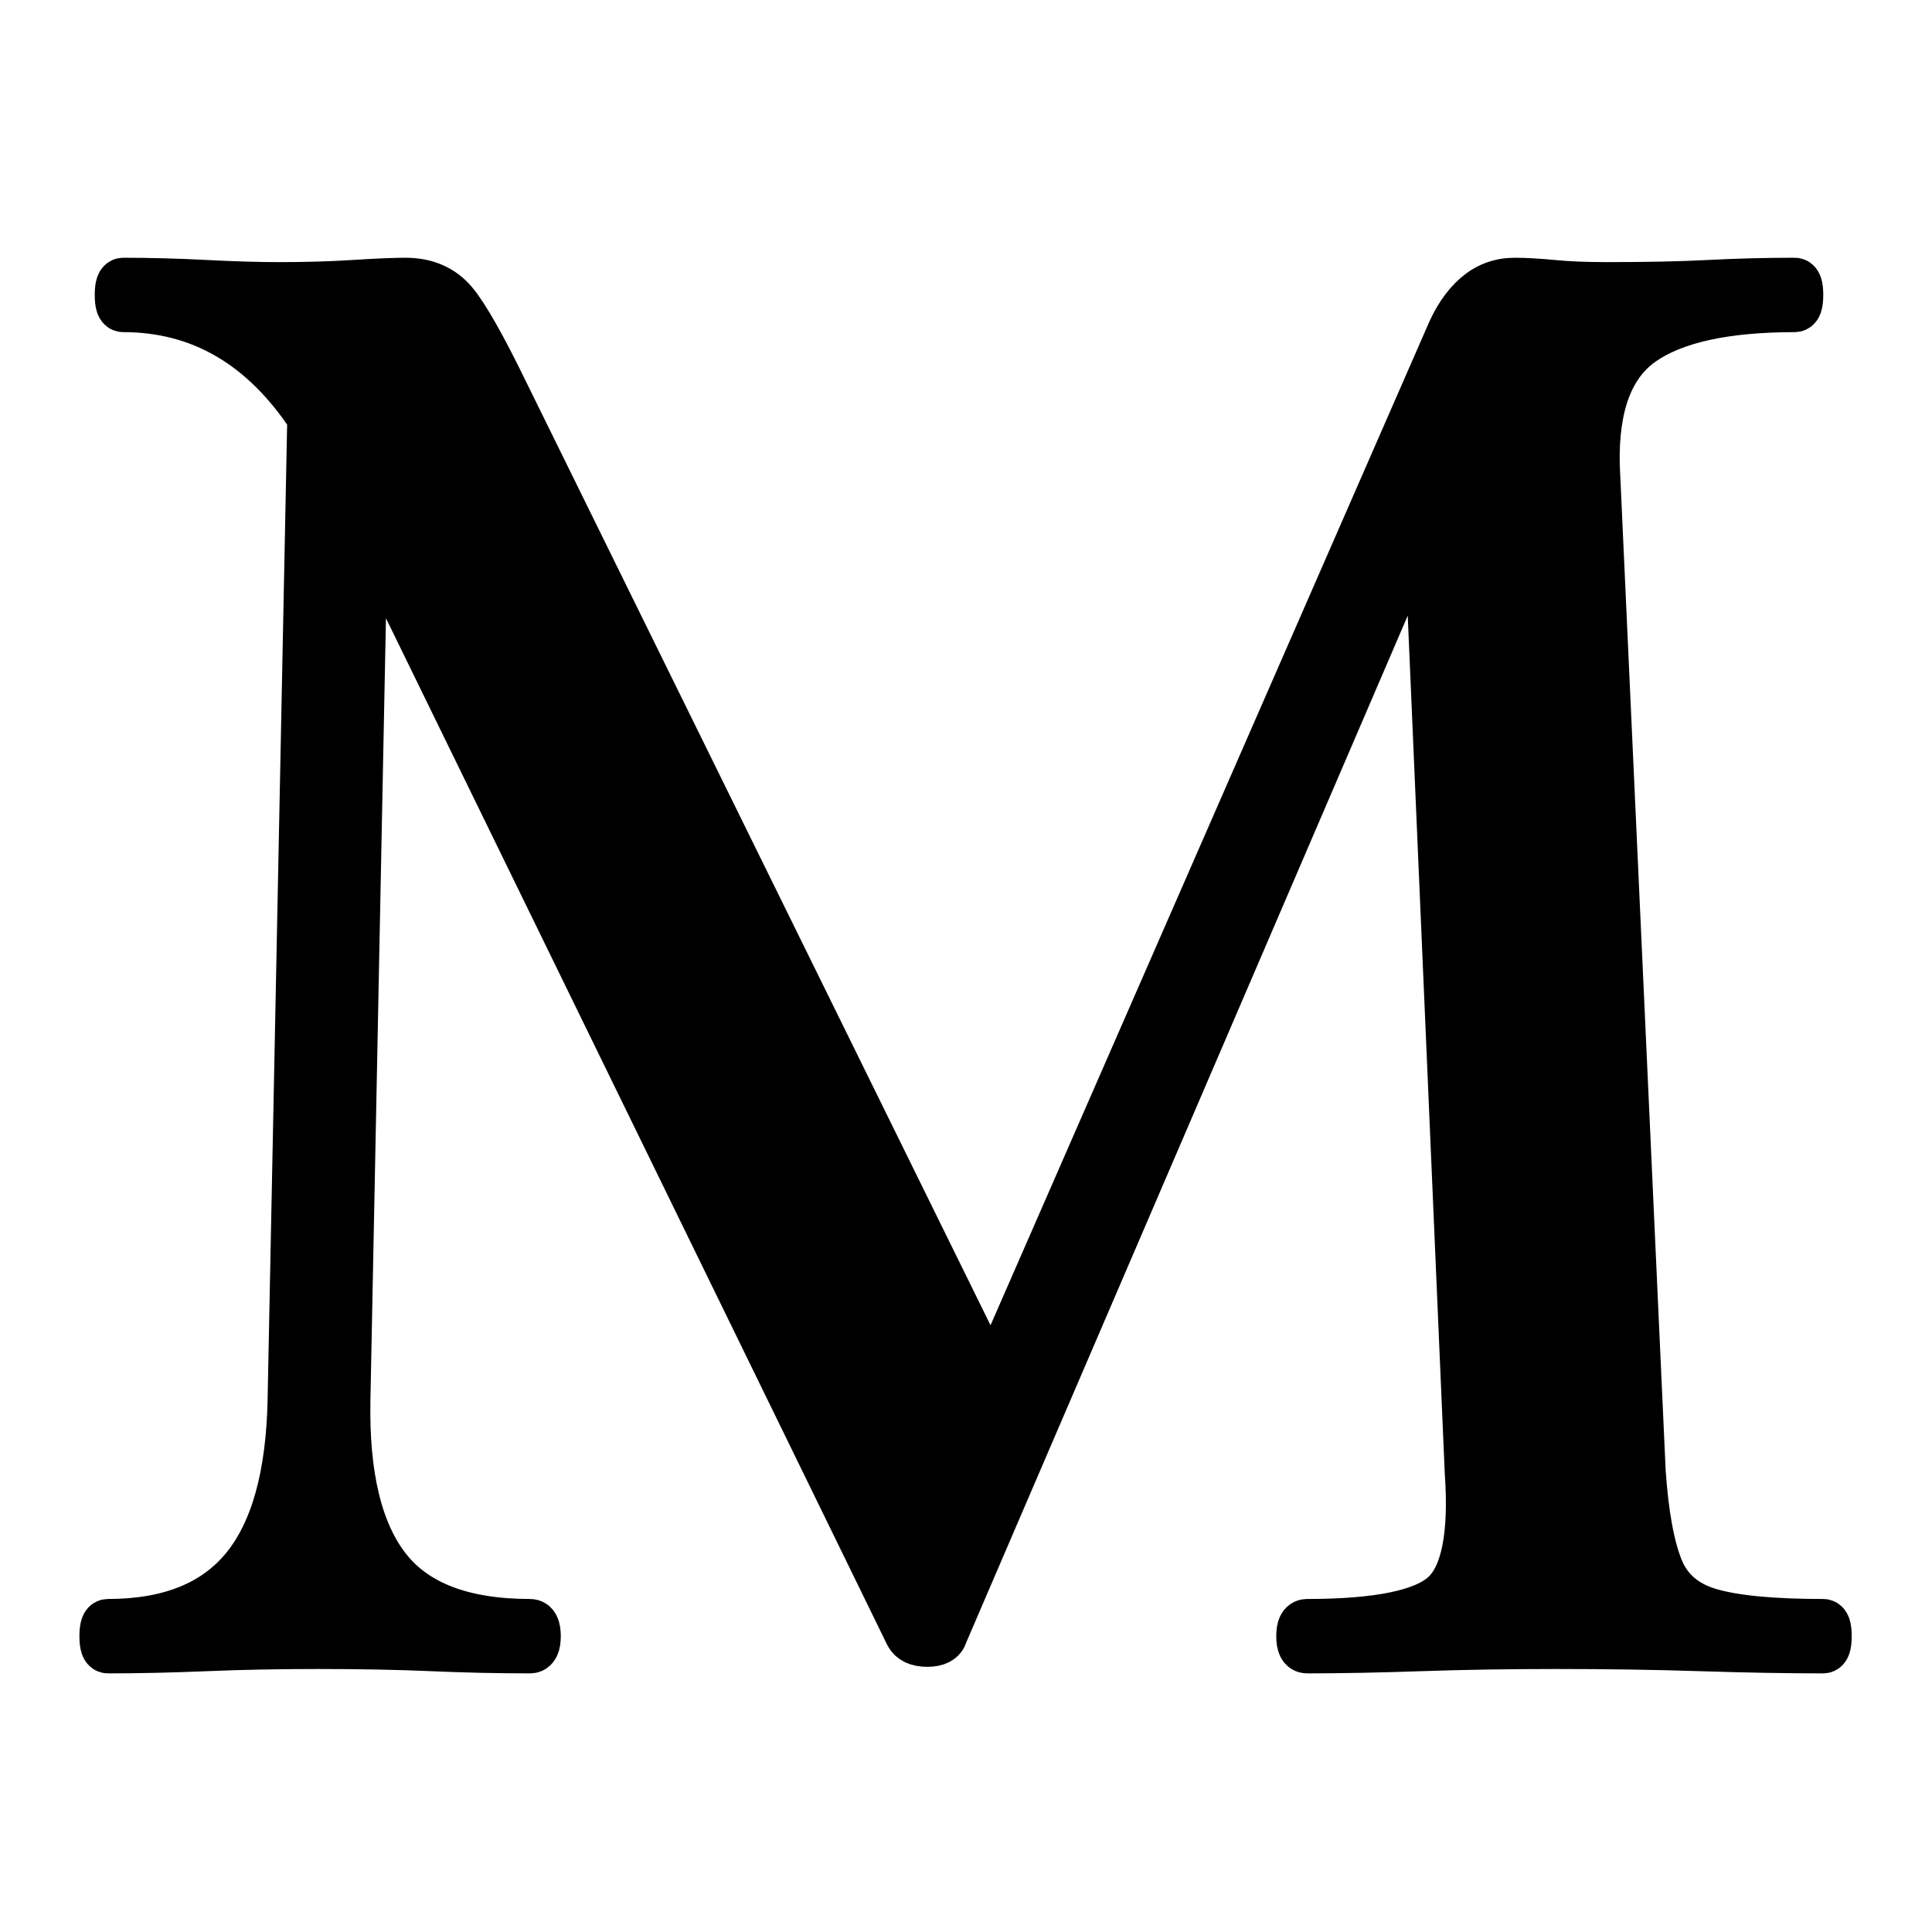
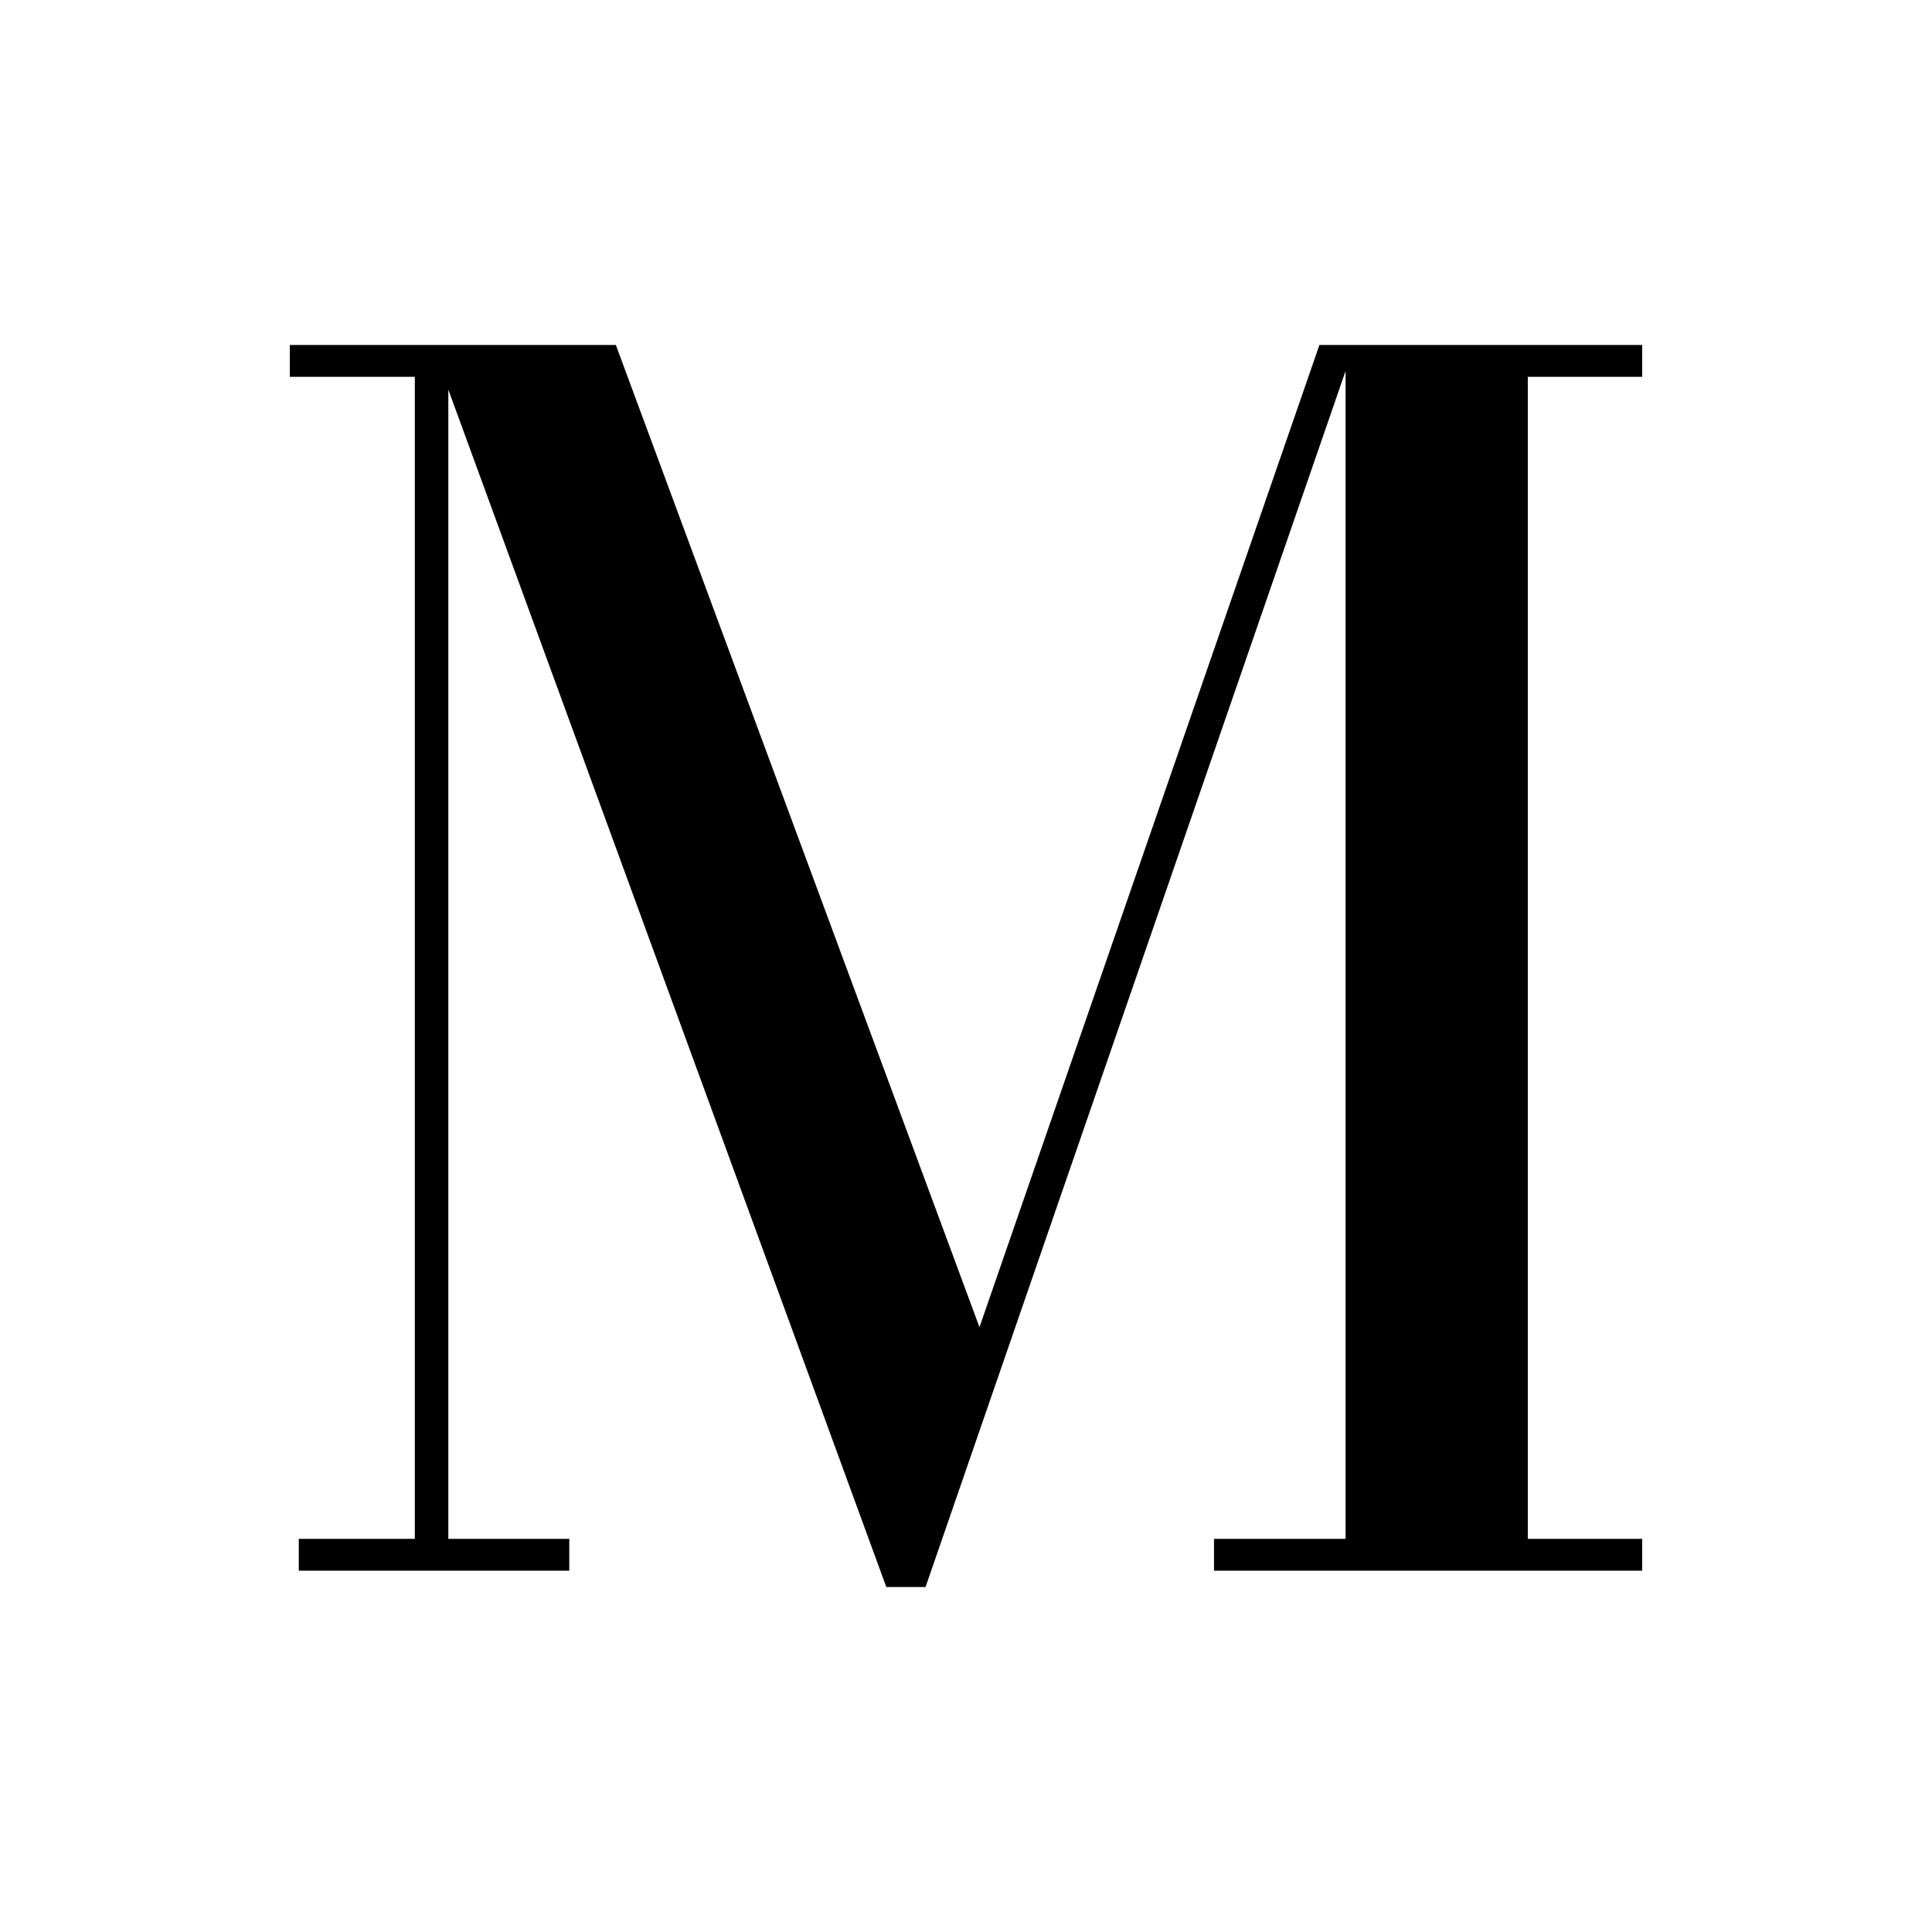
- <svg xmlns="http://www.w3.org/2000/svg" viewBox="0 0 883 883">
-   <path transform="translate(14.3 753.8) scale(1 -1)" fill="#000" stroke="#000" stroke-width="22" stroke-linejoin="round" d="M119 114 128 563Q95 613 42 613Q40 613 40.0 619.0Q40 625 42 625Q60 625 79.5 624.0Q99 623 113 623Q132 623 147.5 624.0Q163 625 171 625Q185 625 193.0 615.5Q201 606 217 573L439 122L648 600Q653 612 660.5 618.5Q668 625 678 625Q685 625 695.5 624.0Q706 623 720 623Q748 623 767.0 624.0Q786 625 806 625Q808 625 808.0 619.0Q808 613 806 613Q758 613 736.0 597.5Q714 582 715 541L736 81Q738 52 744.0 37.0Q750 22 767.0 17.0Q784 12 819 12Q821 12 821.0 6.0Q821 0 819 0Q794 0 763.0 1.0Q732 2 697 2Q664 2 635.0 1.0Q606 0 583 0Q580 0 580.0 6.0Q580 12 583 12Q632 12 646.0 25.0Q660 38 657 81L638 521L417 7Q416 3 409.5 3.0Q403 3 401 7L152 517L144 114Q143 62 162.5 37.0Q182 12 228 12Q231 12 231.0 6.0Q231 0 228 0Q206 0 183.0 1.0Q160 2 131 2Q104 2 80.0 1.0Q56 0 35 0Q33 0 33.0 6.0Q33 12 35 12Q77 12 97.5 37.0Q118 62 119 114Z" />
+ <svg xmlns="http://www.w3.org/2000/svg" viewBox="0 0 1000 1000">
+   <g fill="#000">
+     <path transform="translate(125.89 812.99) scale(0.42296 -0.42296)" d="M787 -20 231 1500H456L901 298L1317 1500H1360L835 -20ZM251 1500V39H399V0H68V39H210V1461H57V1500ZM1712 1500V1461H1572V39H1712V0H1188V39H1349V1500Z" />
+   </g>
</svg>
